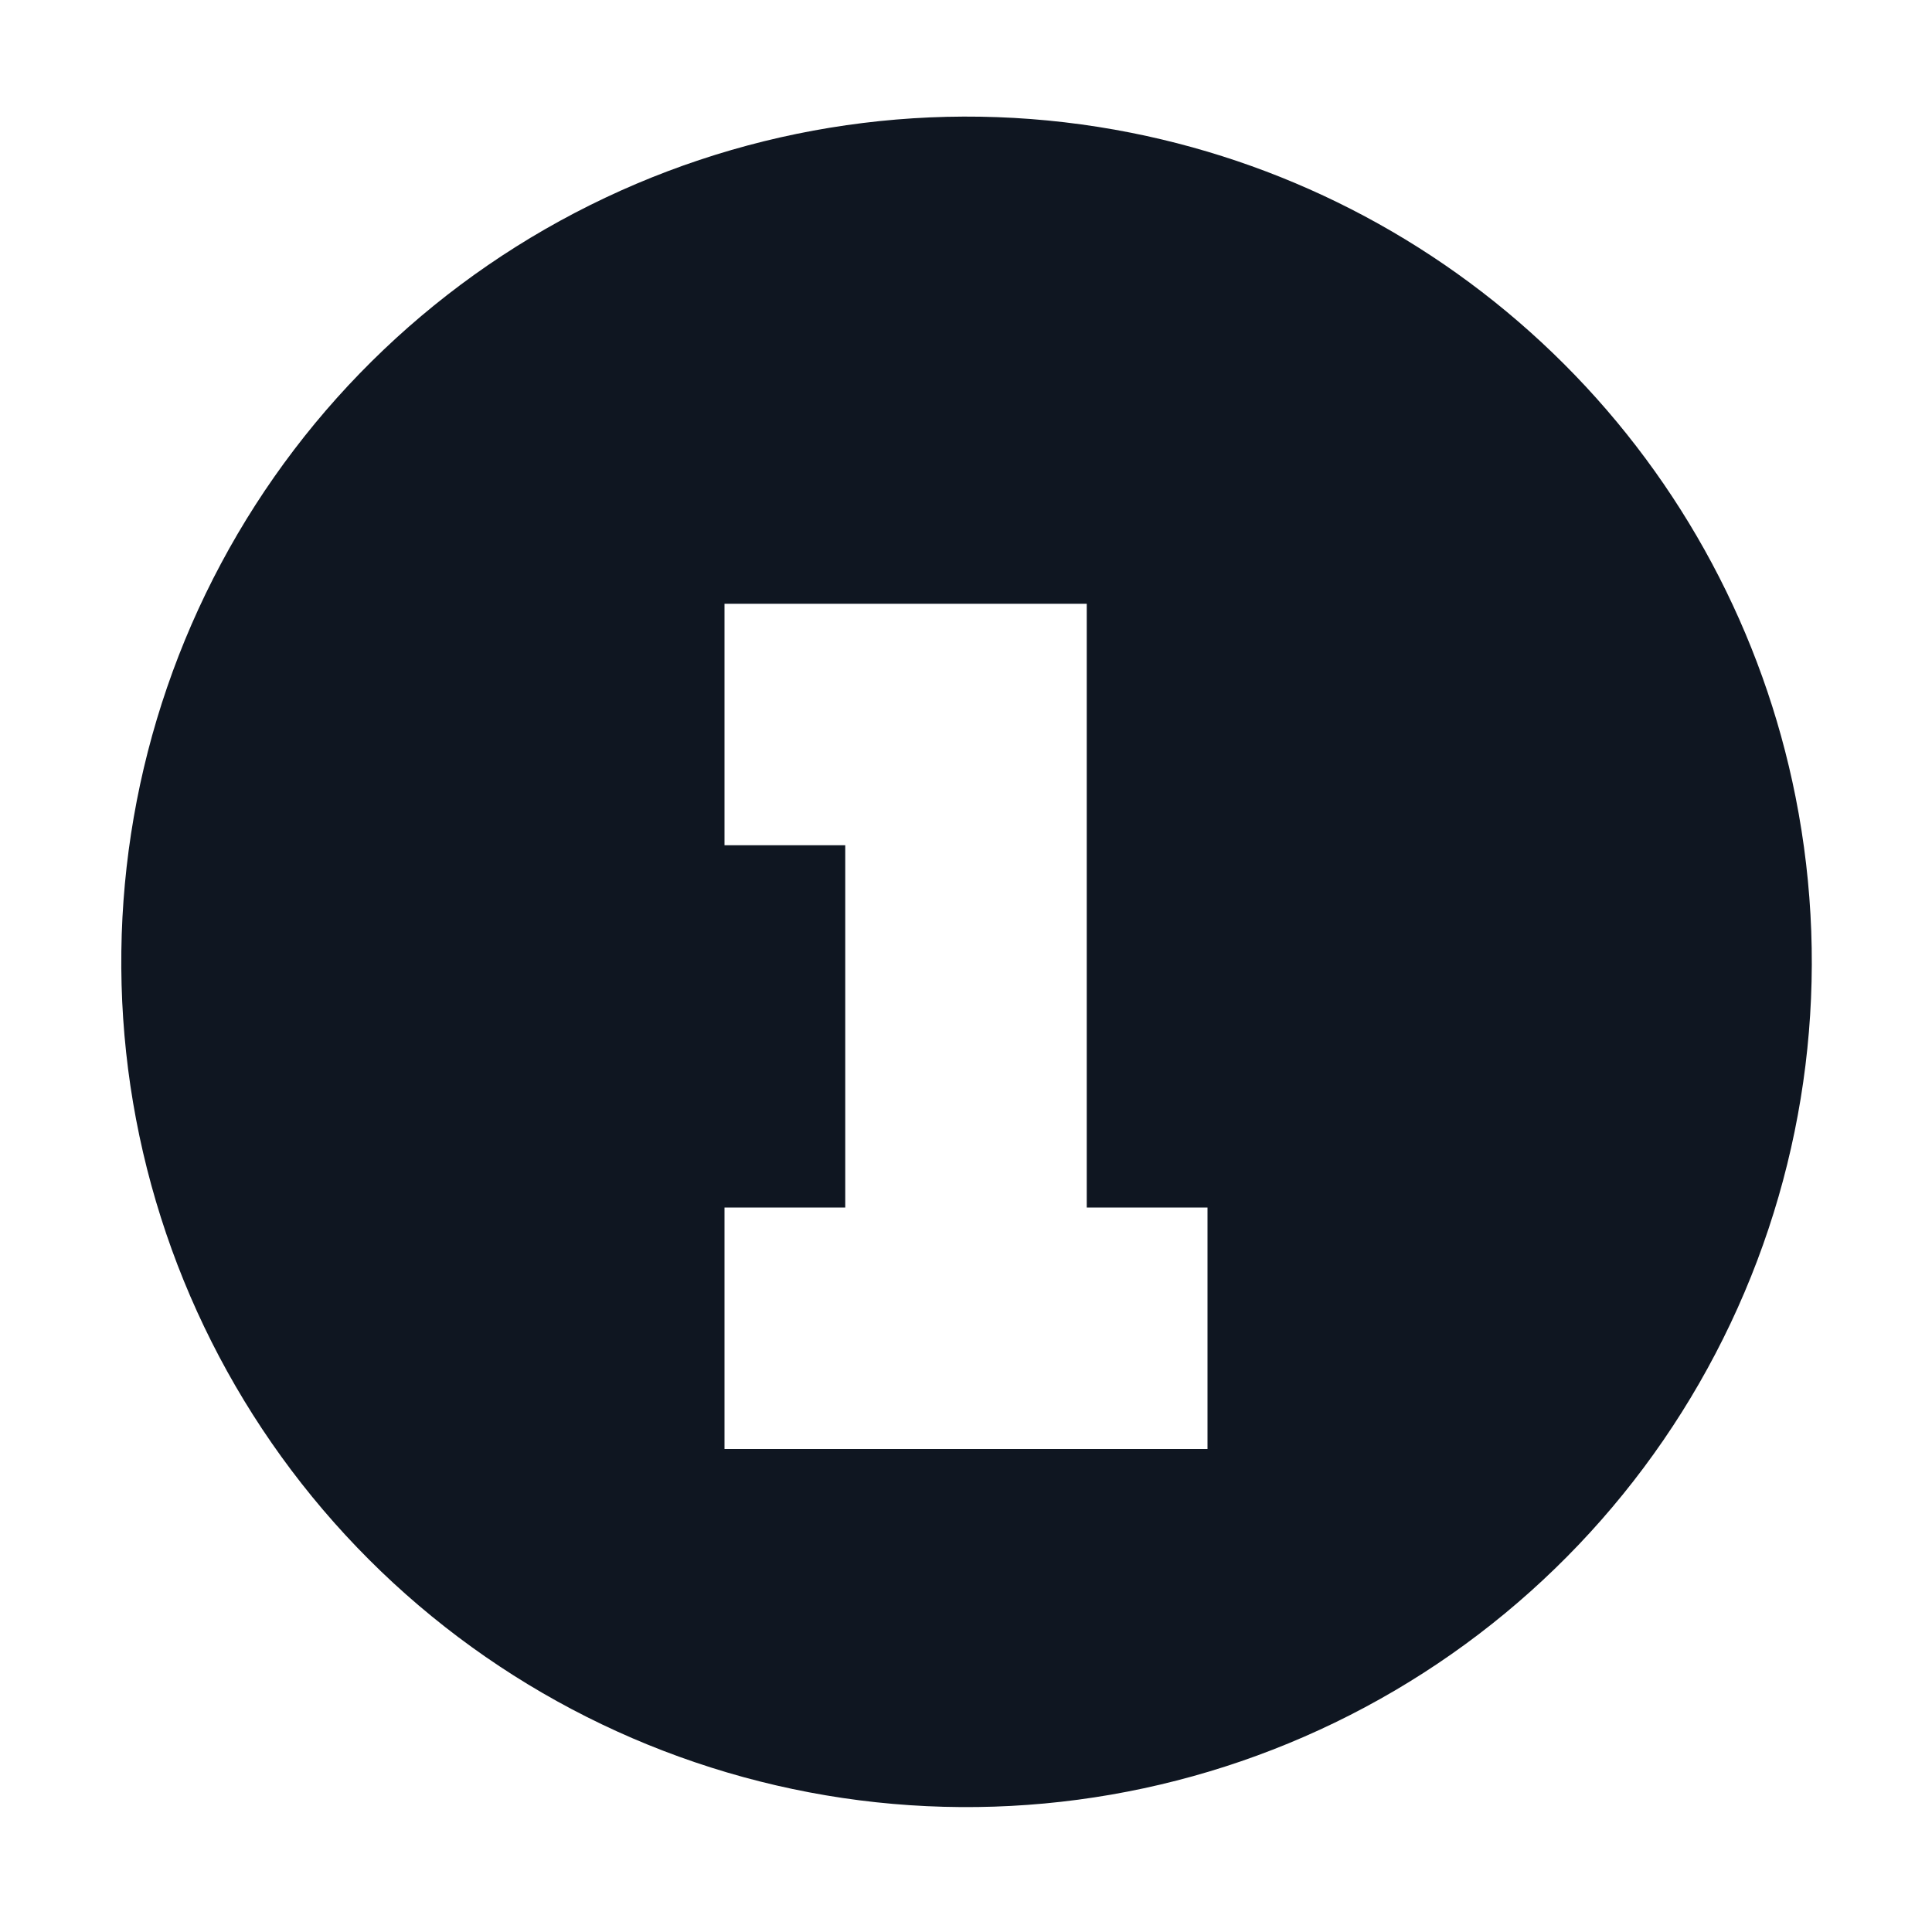
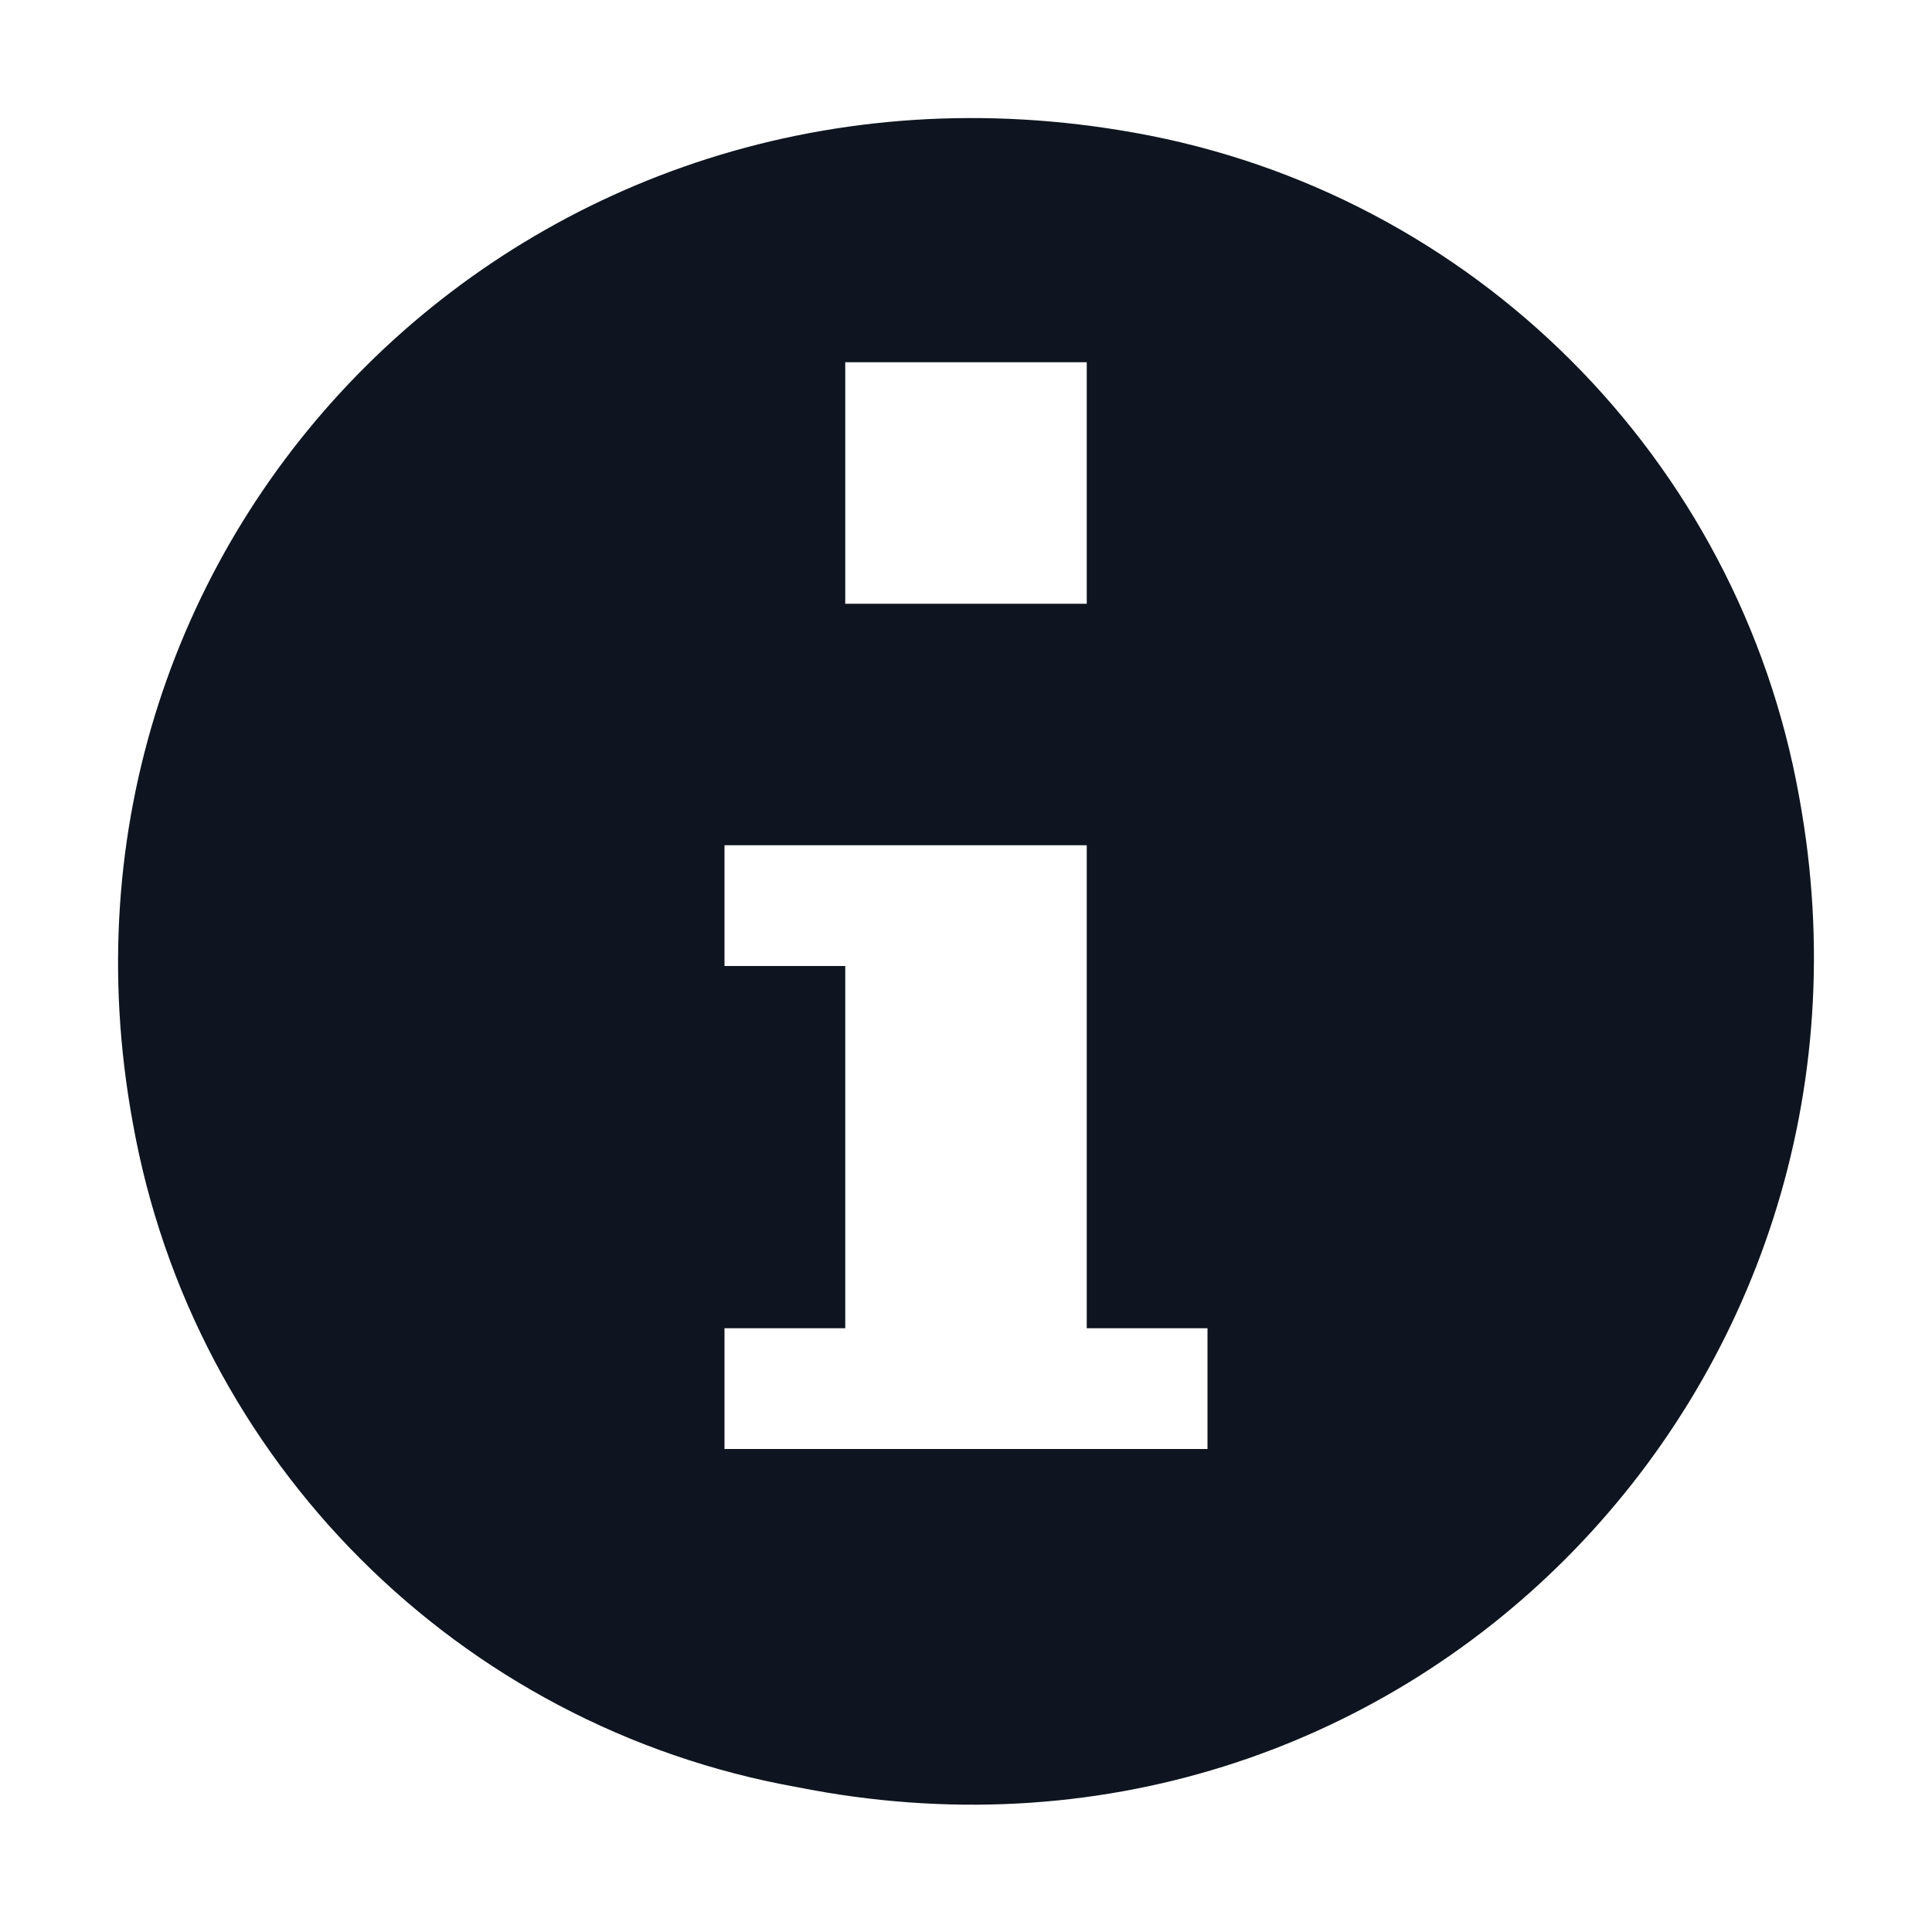
<svg xmlns="http://www.w3.org/2000/svg" width="16" height="16" viewBox="0 0 16 16" fill="none">
-   <path fill-rule="evenodd" clip-rule="evenodd" d="M9.37 1.1C7.897 0.807 6.369 0.996 5.012 1.638C3.654 2.28 2.539 3.341 1.831 4.666C1.123 5.99 0.86 7.507 1.08 8.993C1.301 10.478 1.993 11.853 3.055 12.915C4.117 13.977 5.492 14.669 6.977 14.89C8.463 15.11 9.98 14.847 11.304 14.139C12.629 13.431 13.69 12.316 14.332 10.959C14.975 9.601 15.163 8.073 14.87 6.6C14.6 5.242 13.933 3.995 12.954 3.016C11.975 2.037 10.728 1.37 9.37 1.1ZM10 12H6V10H7V7H6V5H9V10H10V12Z" fill="#0F1621" />
+   <path fill-rule="evenodd" clip-rule="evenodd" d="M14.9 6.6C14.4 3.8 12.2 1.6 9.4 1.1C4.4 0.2 0.2 4.4 1.1 9.3C1.6 12.1 3.8 14.3 6.6 14.8C11.6 15.8 15.8 11.5 14.9 6.6ZM7 3H9V5H7V3ZM10 12H6V11H7V8H6V7H9V11H10V12Z" fill="#0E1520" />
</svg>
